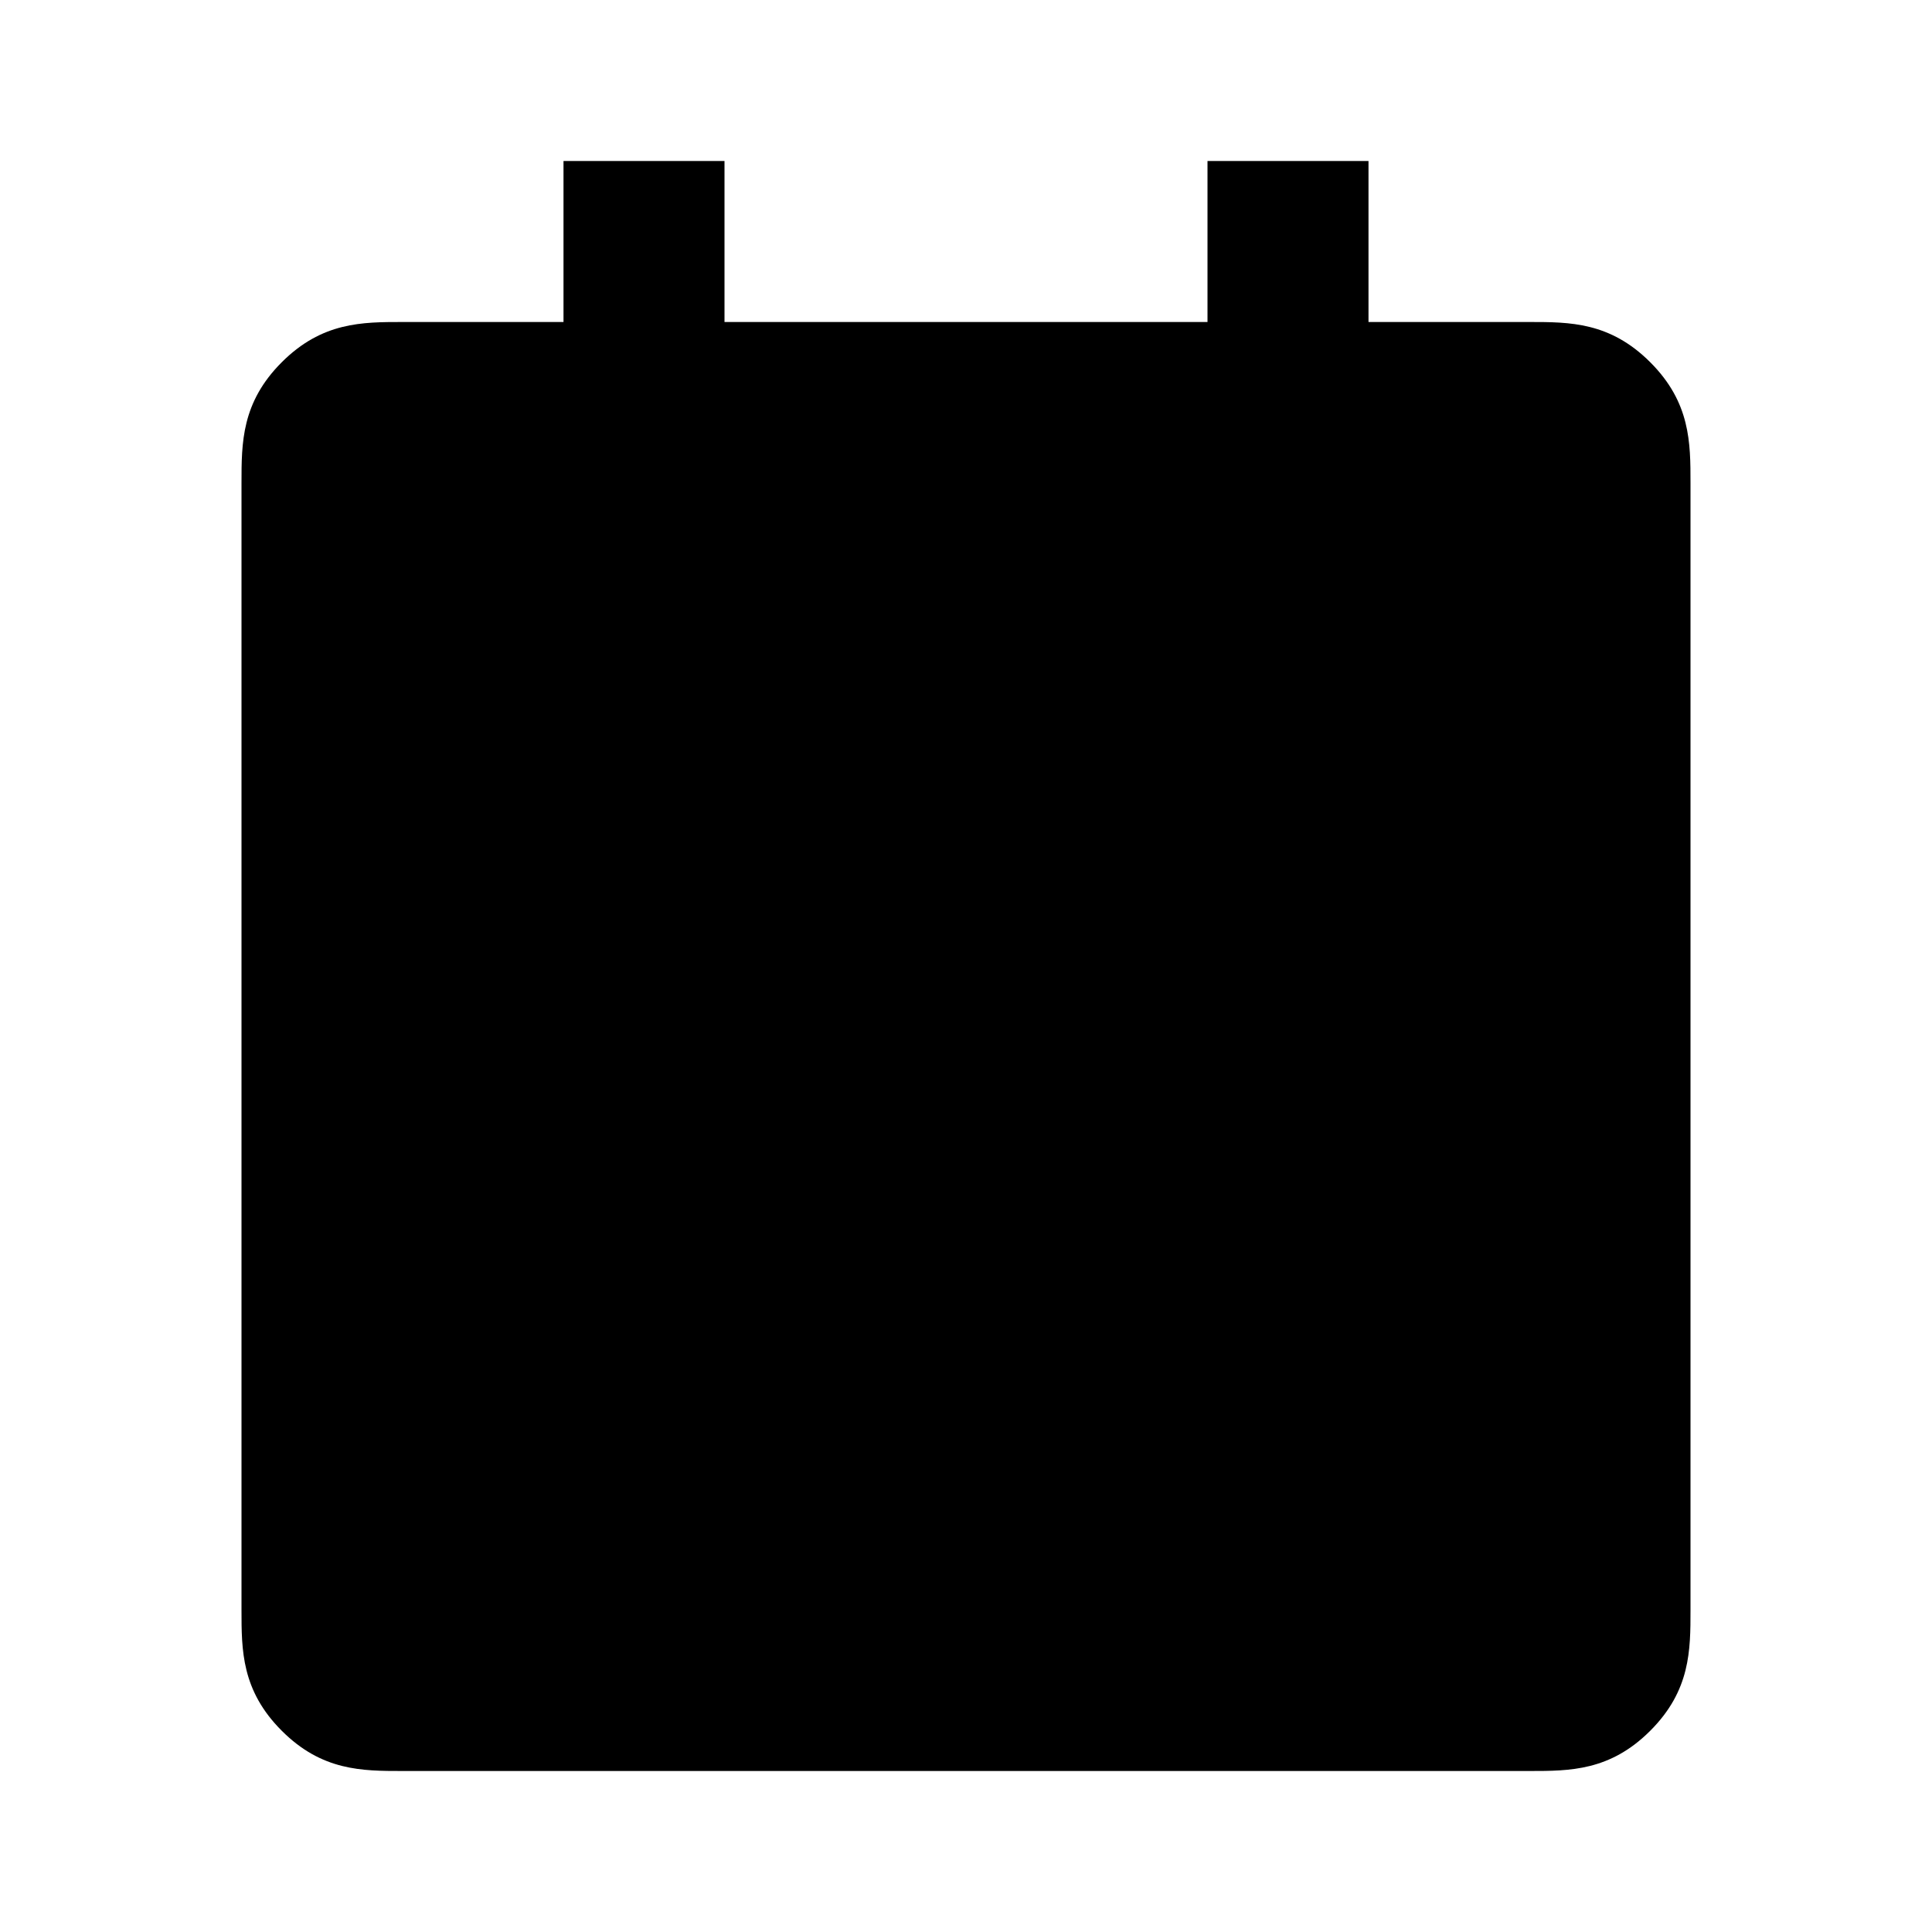
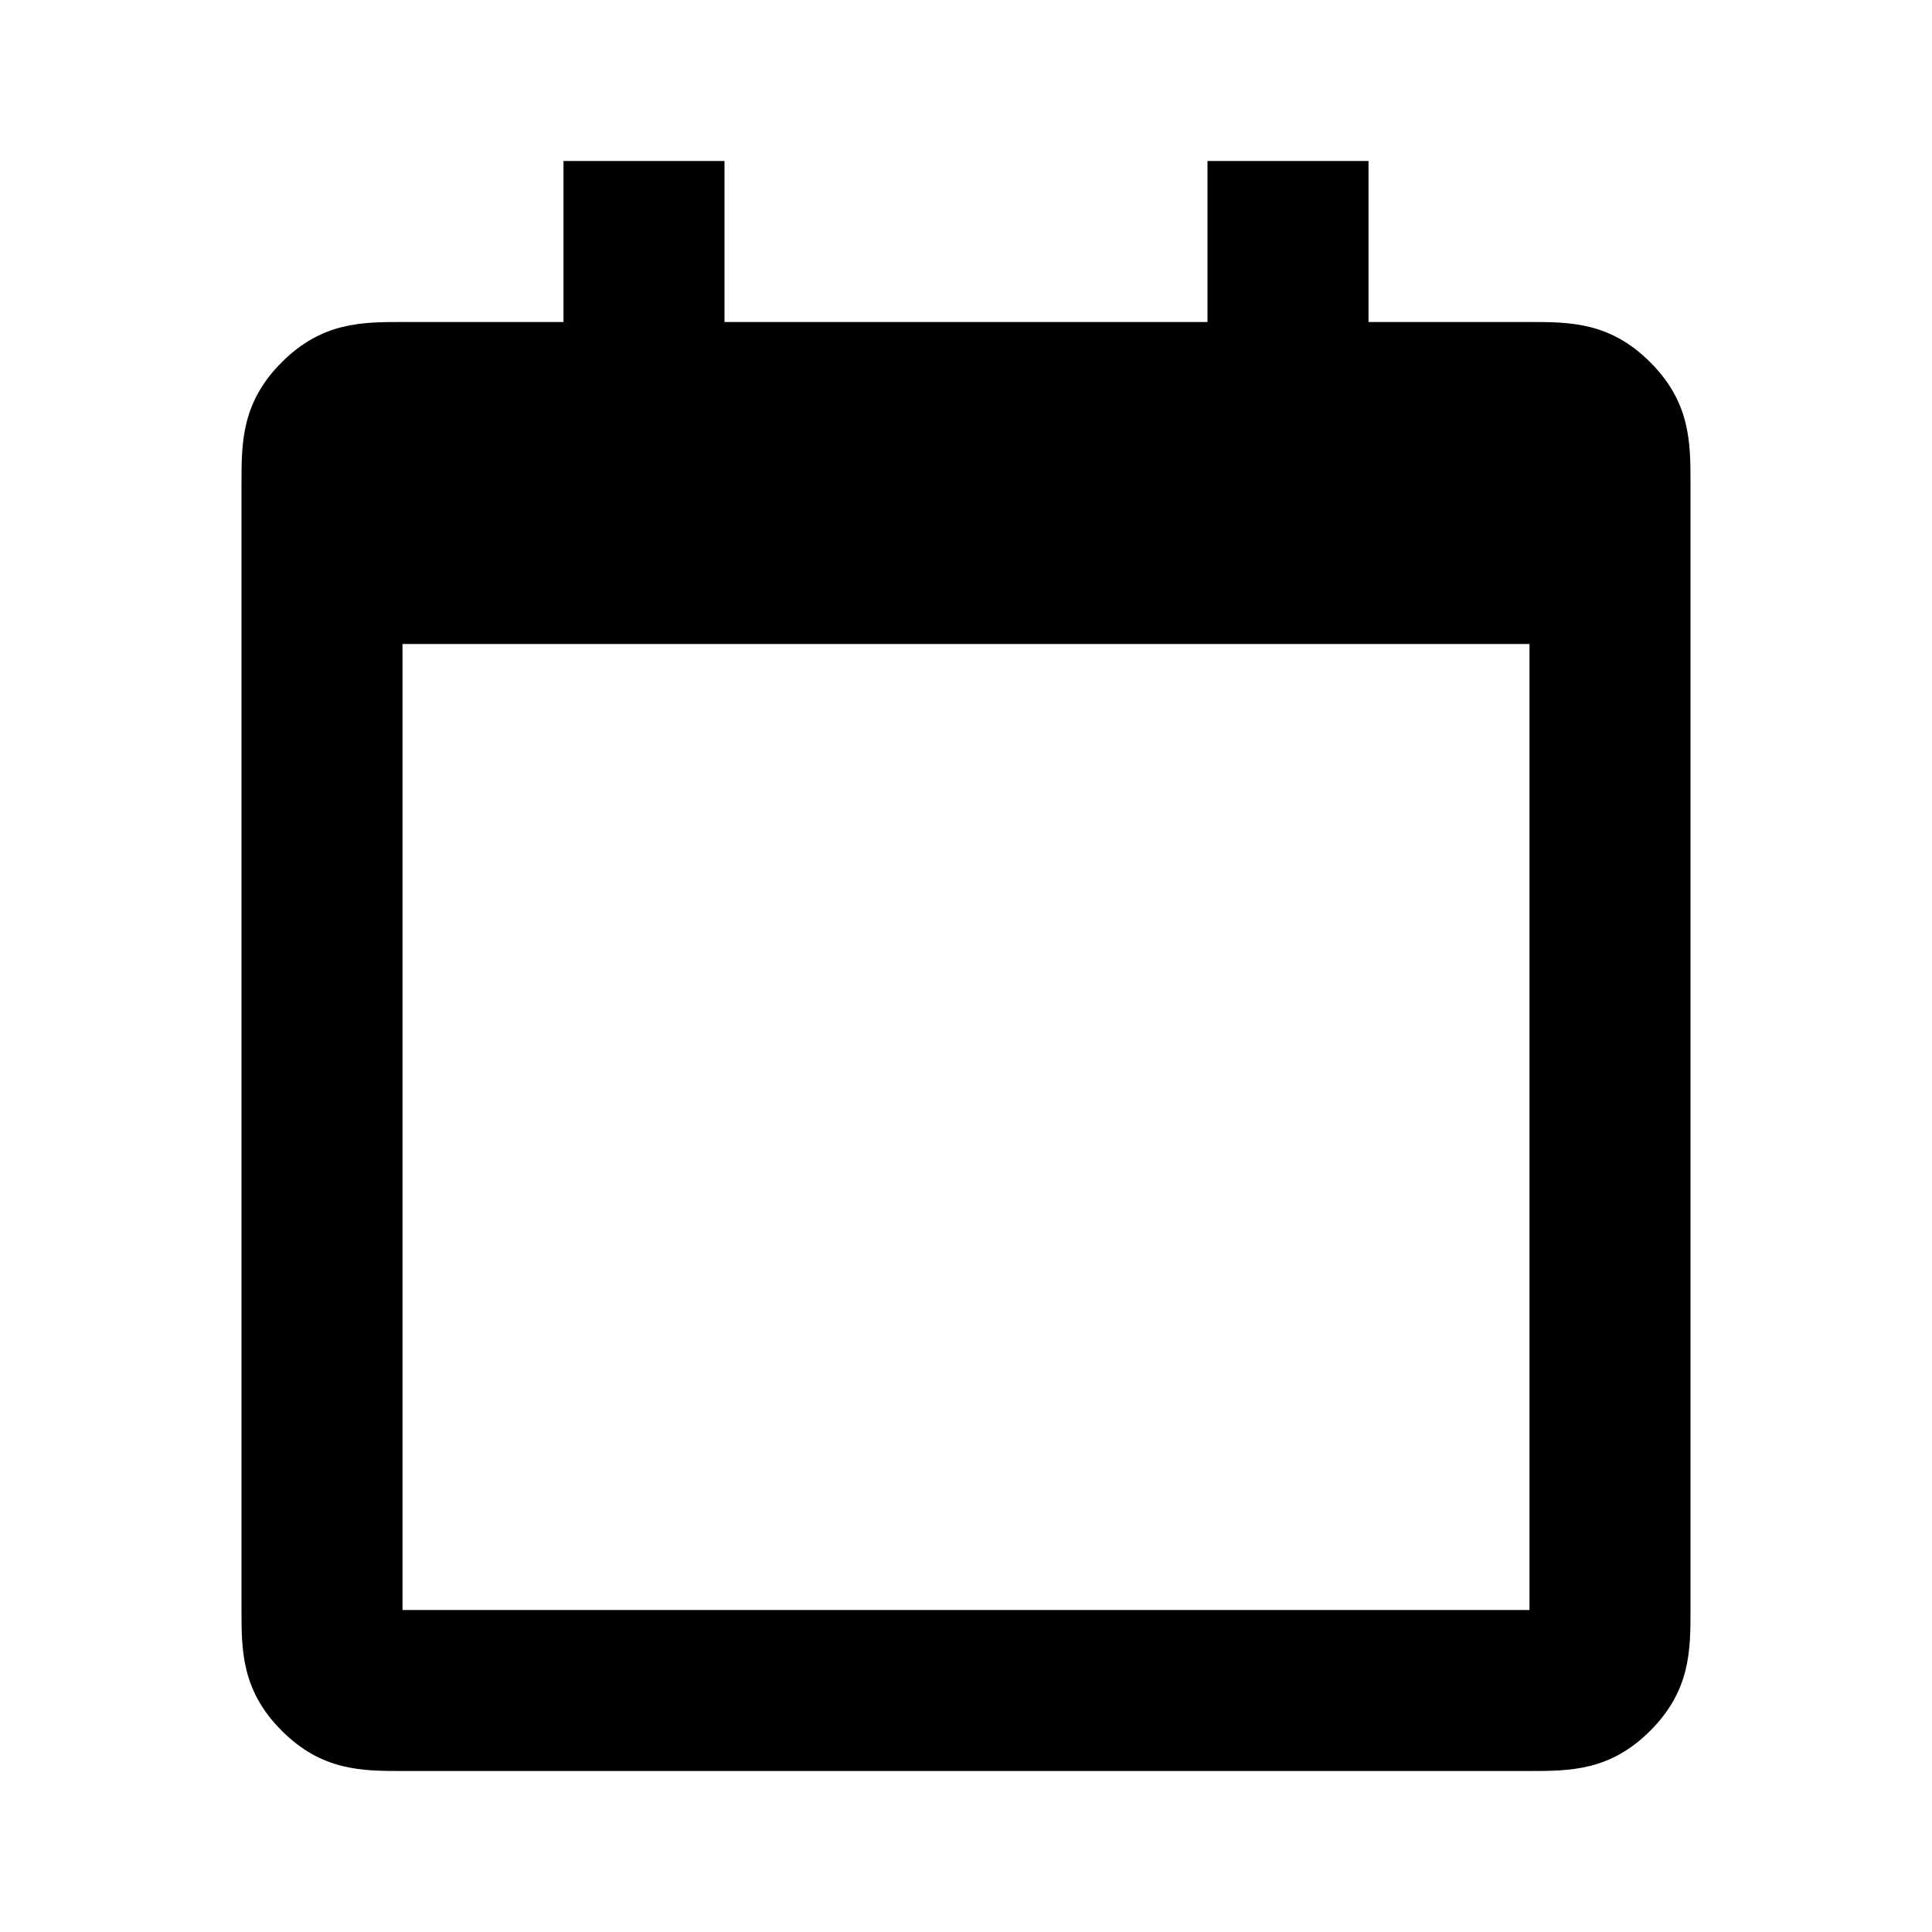
<svg xmlns="http://www.w3.org/2000/svg" height="24" viewBox="0 0 24 24" width="24">
-   <path d="M 21 6 L 21 20 C 21 20.5 21 21 20.5 21.5 C 20 22 19.5 22 19 22 L 5 22 C 4.5 22 4 22 3.5 21.5 C 3 21 3 20.5 3 20 L 3 6 C 3 5.5 3 5 3.5 4.5 C 4 4 4.5 4 5 4 L 7 4 L 7 2 L 9 2 L 9 4 L 15 4 L 15 2 L 17 2 L 17 4 L 19 4 C 19.5 4 20 4 20.5 4.5 C 21 5 21 5.5 21 6" fill="currentColor" />
-   <path d="M 19 8 L 5 8 L 5 20 L 19 20 L 19 8" fill="currentColor" />
+   <path d="M 21 6 L 21 20 C 21 20.5 21 21 20.5 21.5 C 20 22 19.5 22 19 22 L 5 22 C 4.5 22 4 22 3.5 21.5 C 3 21 3 20.5 3 20 L 3 6 C 3 5.5 3 5 3.5 4.5 C 4 4 4.5 4 5 4 L 7 4 L 7 2 L 9 2 L 9 4 L 15 4 L 15 2 L 17 2 L 17 4 L 19 4 C 19.5 4 20 4 20.5 4.5 C 21 5 21 5.5 21 6 M 19 8 L 5 8 L 5 20 L 19 20 L 19 8" fill="currentColor" />
</svg>
